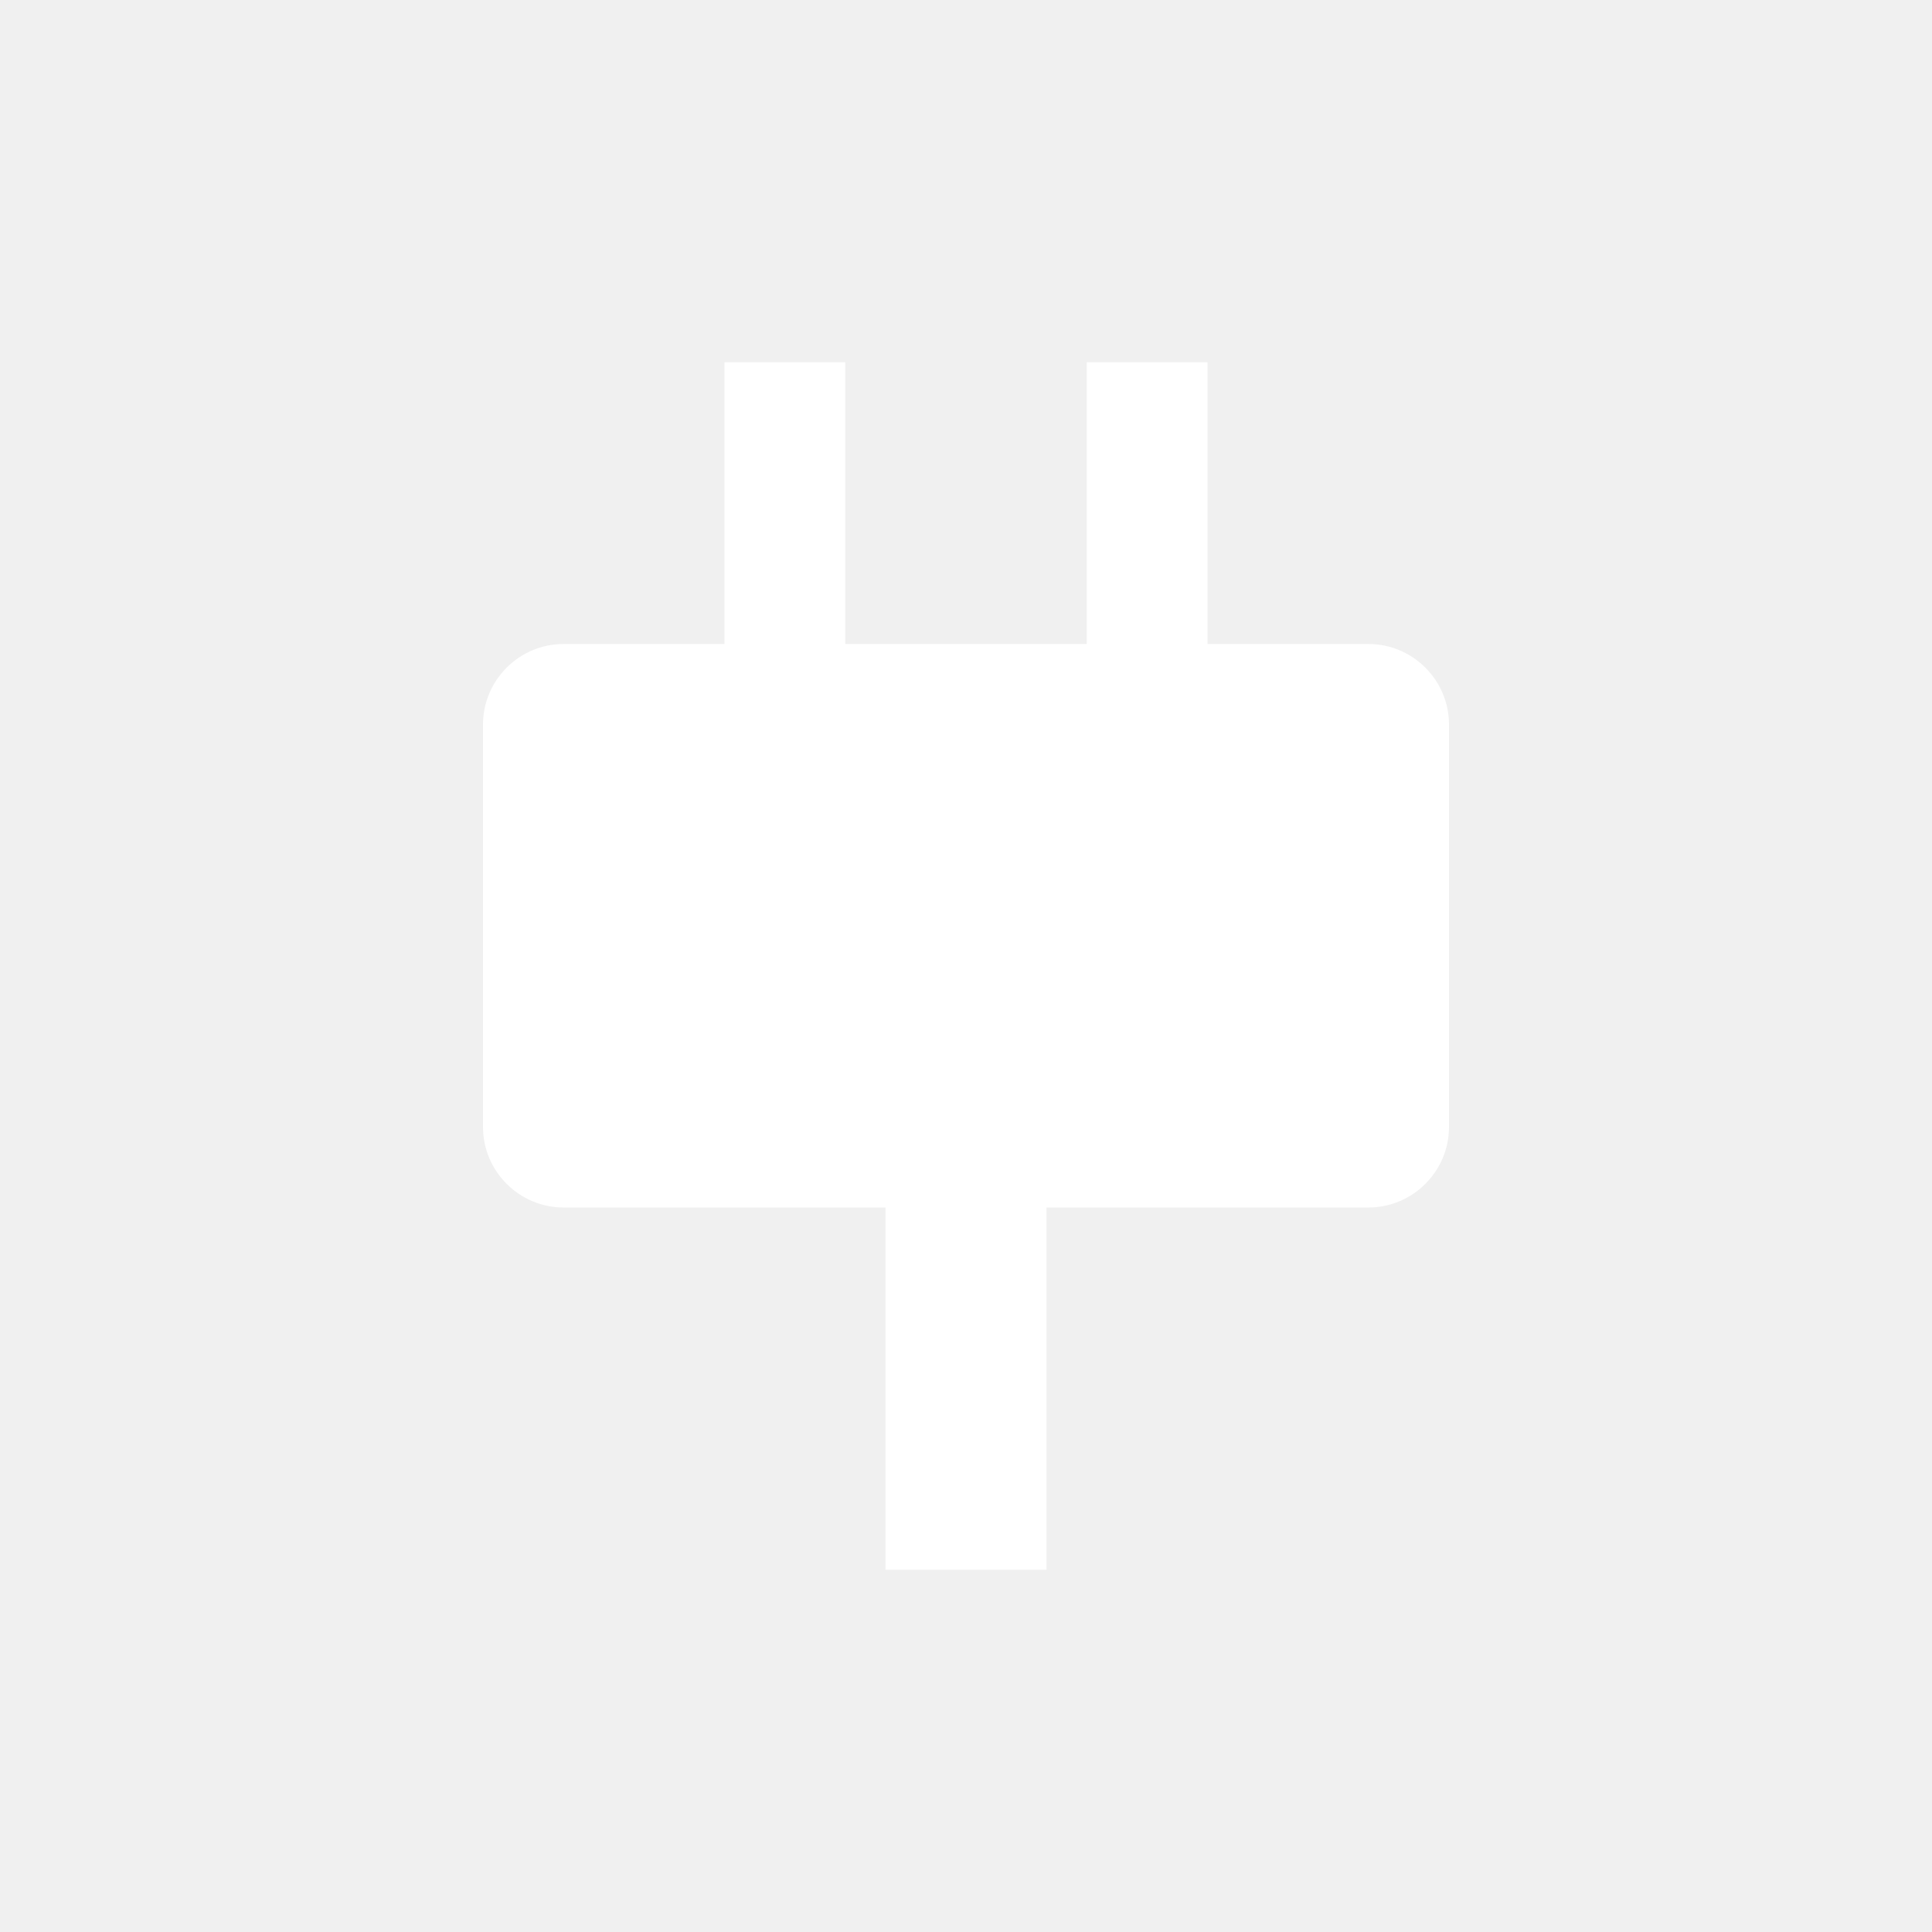
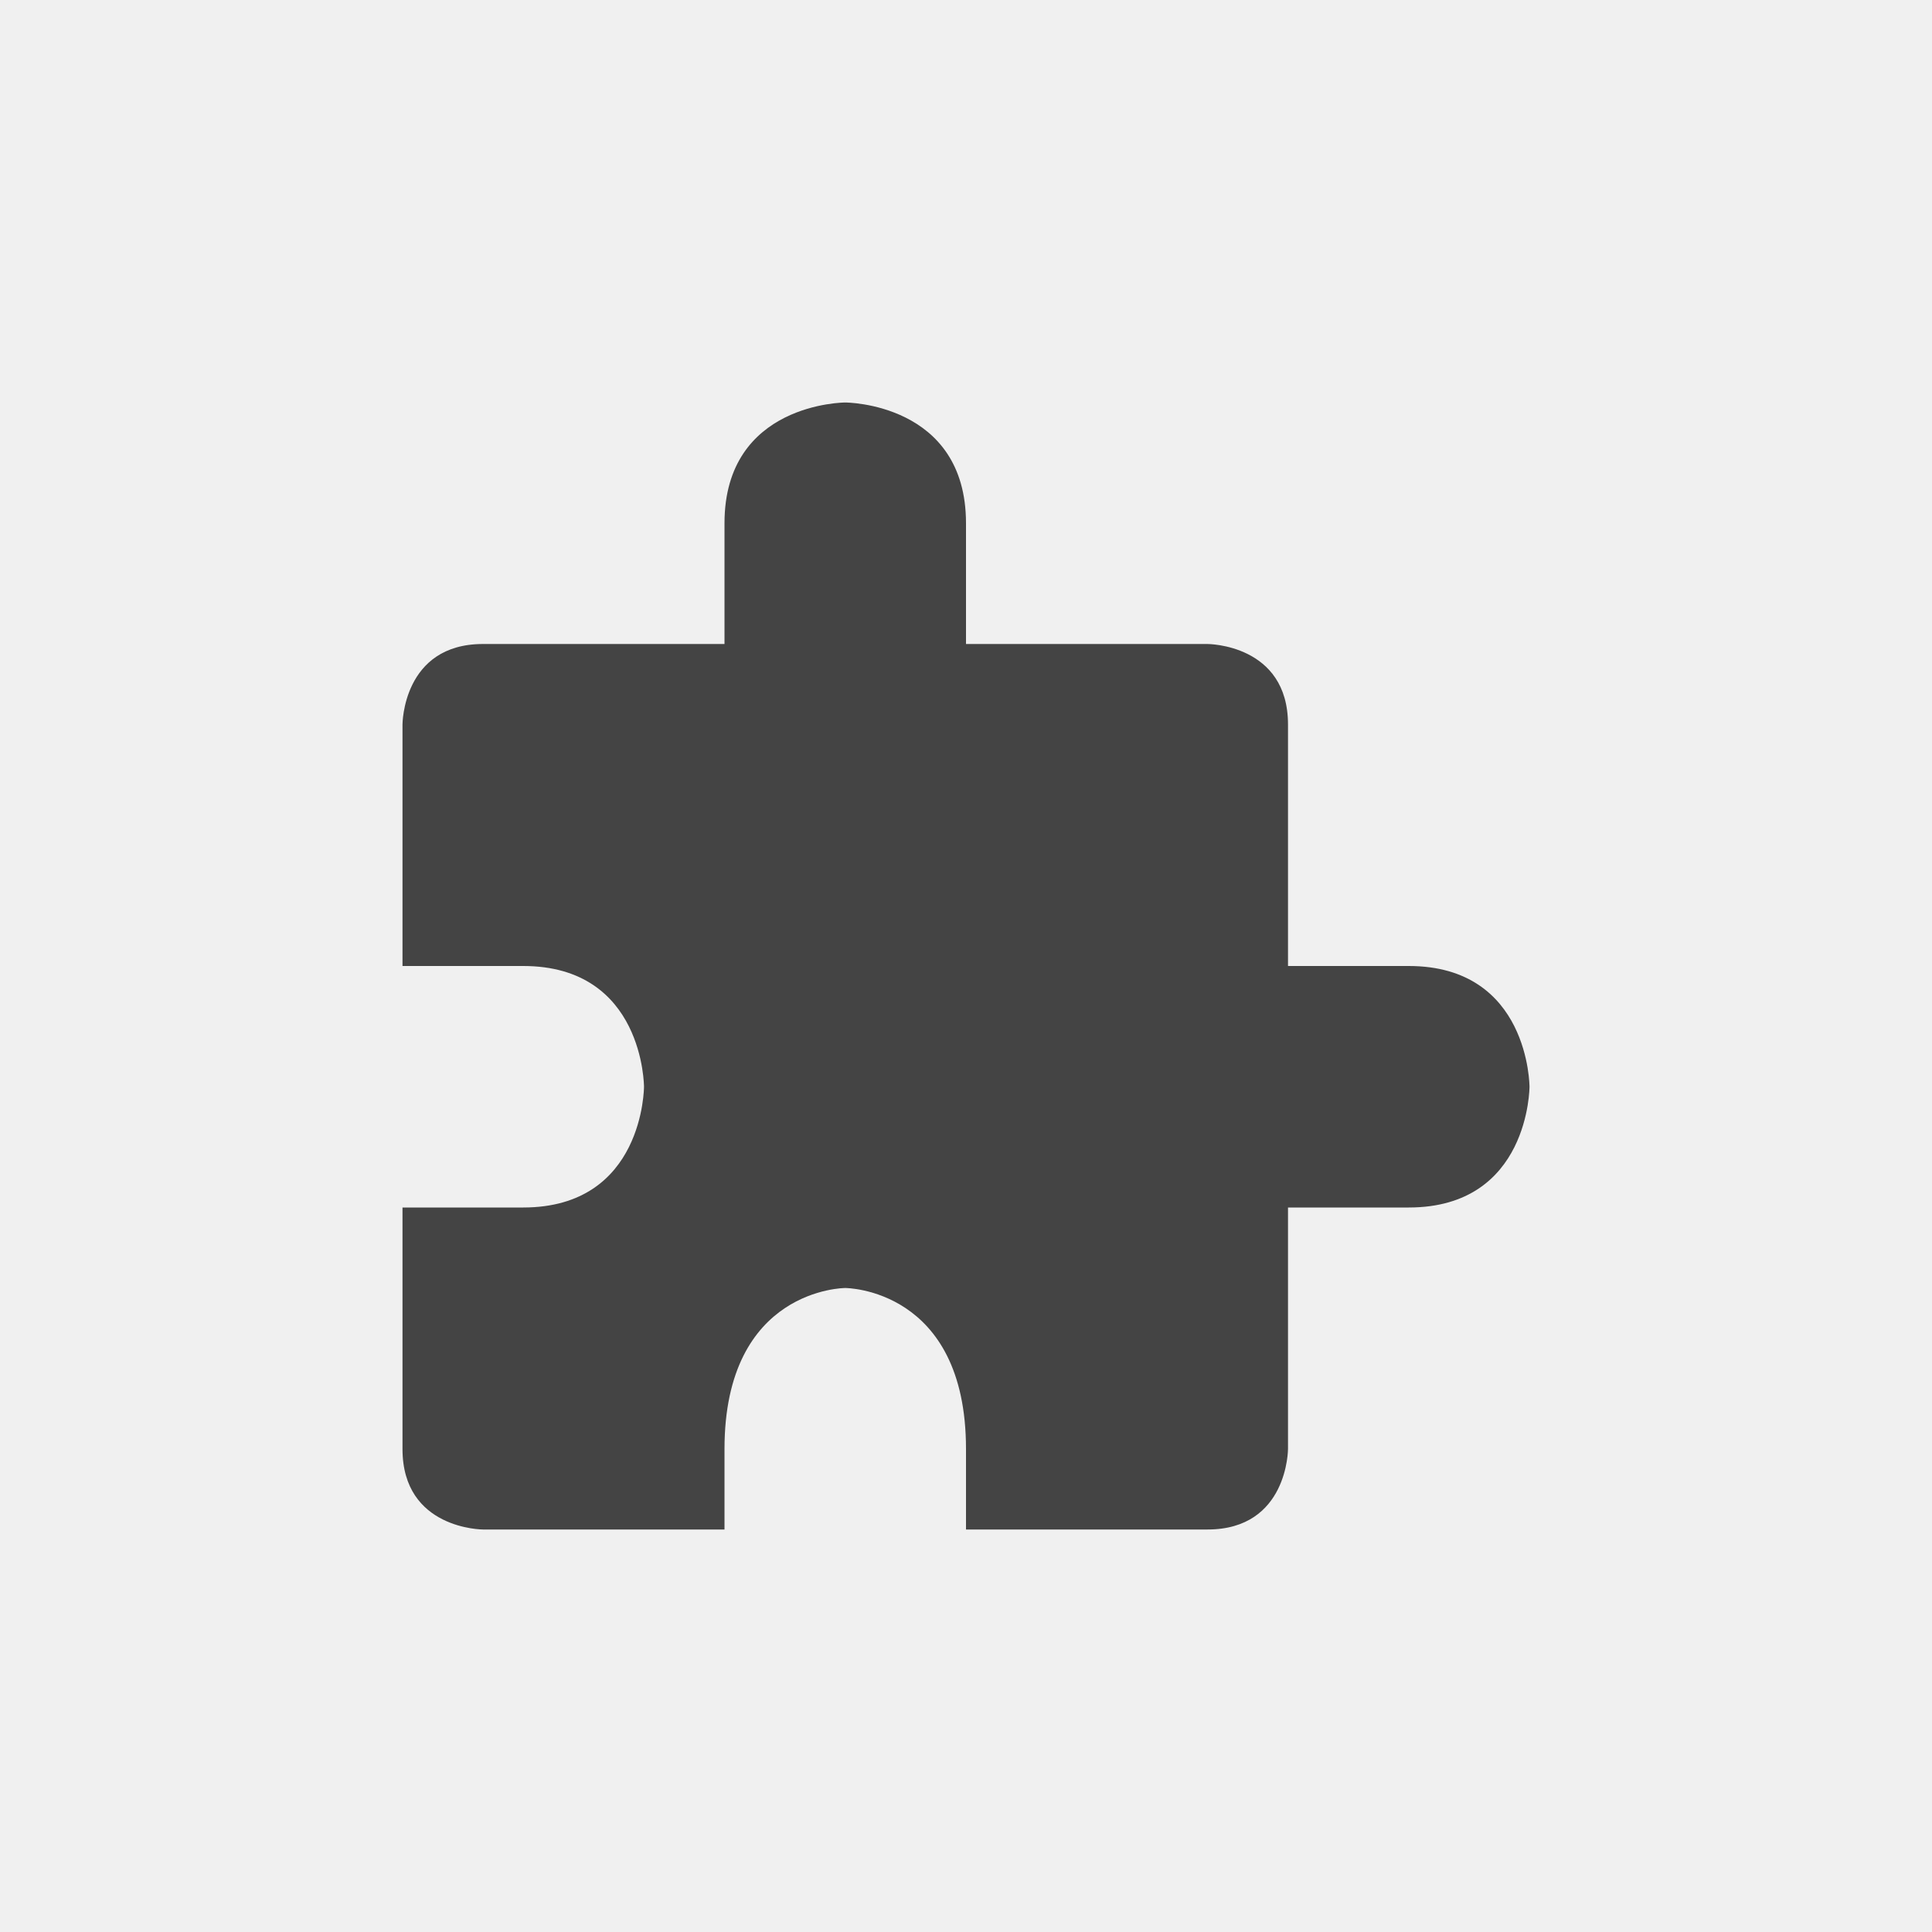
- <svg xmlns="http://www.w3.org/2000/svg" width="24px" height="24px" viewBox="0 0 24 24" version="1.1">
-   <g id="UI" stroke="none" stroke-width="1" fill="none" fill-rule="evenodd">
-     <g id="nav_plugins" fill="#FFFFFF">
-       <path d="M9,4.5 L10.5,4.5 L10.5,8 L13.5,8 L13.5,4.5 L15,4.5 L15,8 L17,8 C17.55,8 18,8.45 18,9 L18,14 C18,14.55 17.55,15 17,15 L13,15 L13,19.5 L11,19.5 L11,15 L7,15 C6.45,15 6,14.55 6,14 L6,9 C6,8.45 6.45,8 7,8 L9,8 Z" />
-     </g>
+ <svg xmlns="http://www.w3.org/2000/svg" width="24" height="24" version="1.1">
+   <defs>
+     <style id="current-color-scheme" type="text/css">
+    .ColorScheme-Text { color:#444444; } .ColorScheme-Highlight { color:#4285f4; } .ColorScheme-NeutralText { color:#ff9800; } .ColorScheme-PositiveText { color:#4caf50; } .ColorScheme-NegativeText { color:#f44336; }
+   </style>
+   </defs>
+   <g transform="translate(4,4)">
+     <path style="fill:currentColor" class="ColorScheme-Text" d="M 6.5,1 C 6.5,1 5,1 5,2.5 V 4 H 2 C 1,4 1,5 1,5 V 8 H 2.5 C 4,8 4,9.5 4,9.5 4,9.5 4,11 2.5,11 H 1 V 14 C 1,15 2,15 2,15 H 5 V 14 C 5,12 6.5,12 6.5,12 6.5,12 8,12 8,14 V 15 H 11 C 12,15 12,14 12,14 V 11 H 13.5 C 15,11 15,9.5 15,9.5 15,9.5 15,8 13.5,8 H 12 V 5 C 12,4 11,4 11,4 H 8 V 2.5 C 8,1 6.5,1 6.5,1 Z" />
  </g>
</svg>
